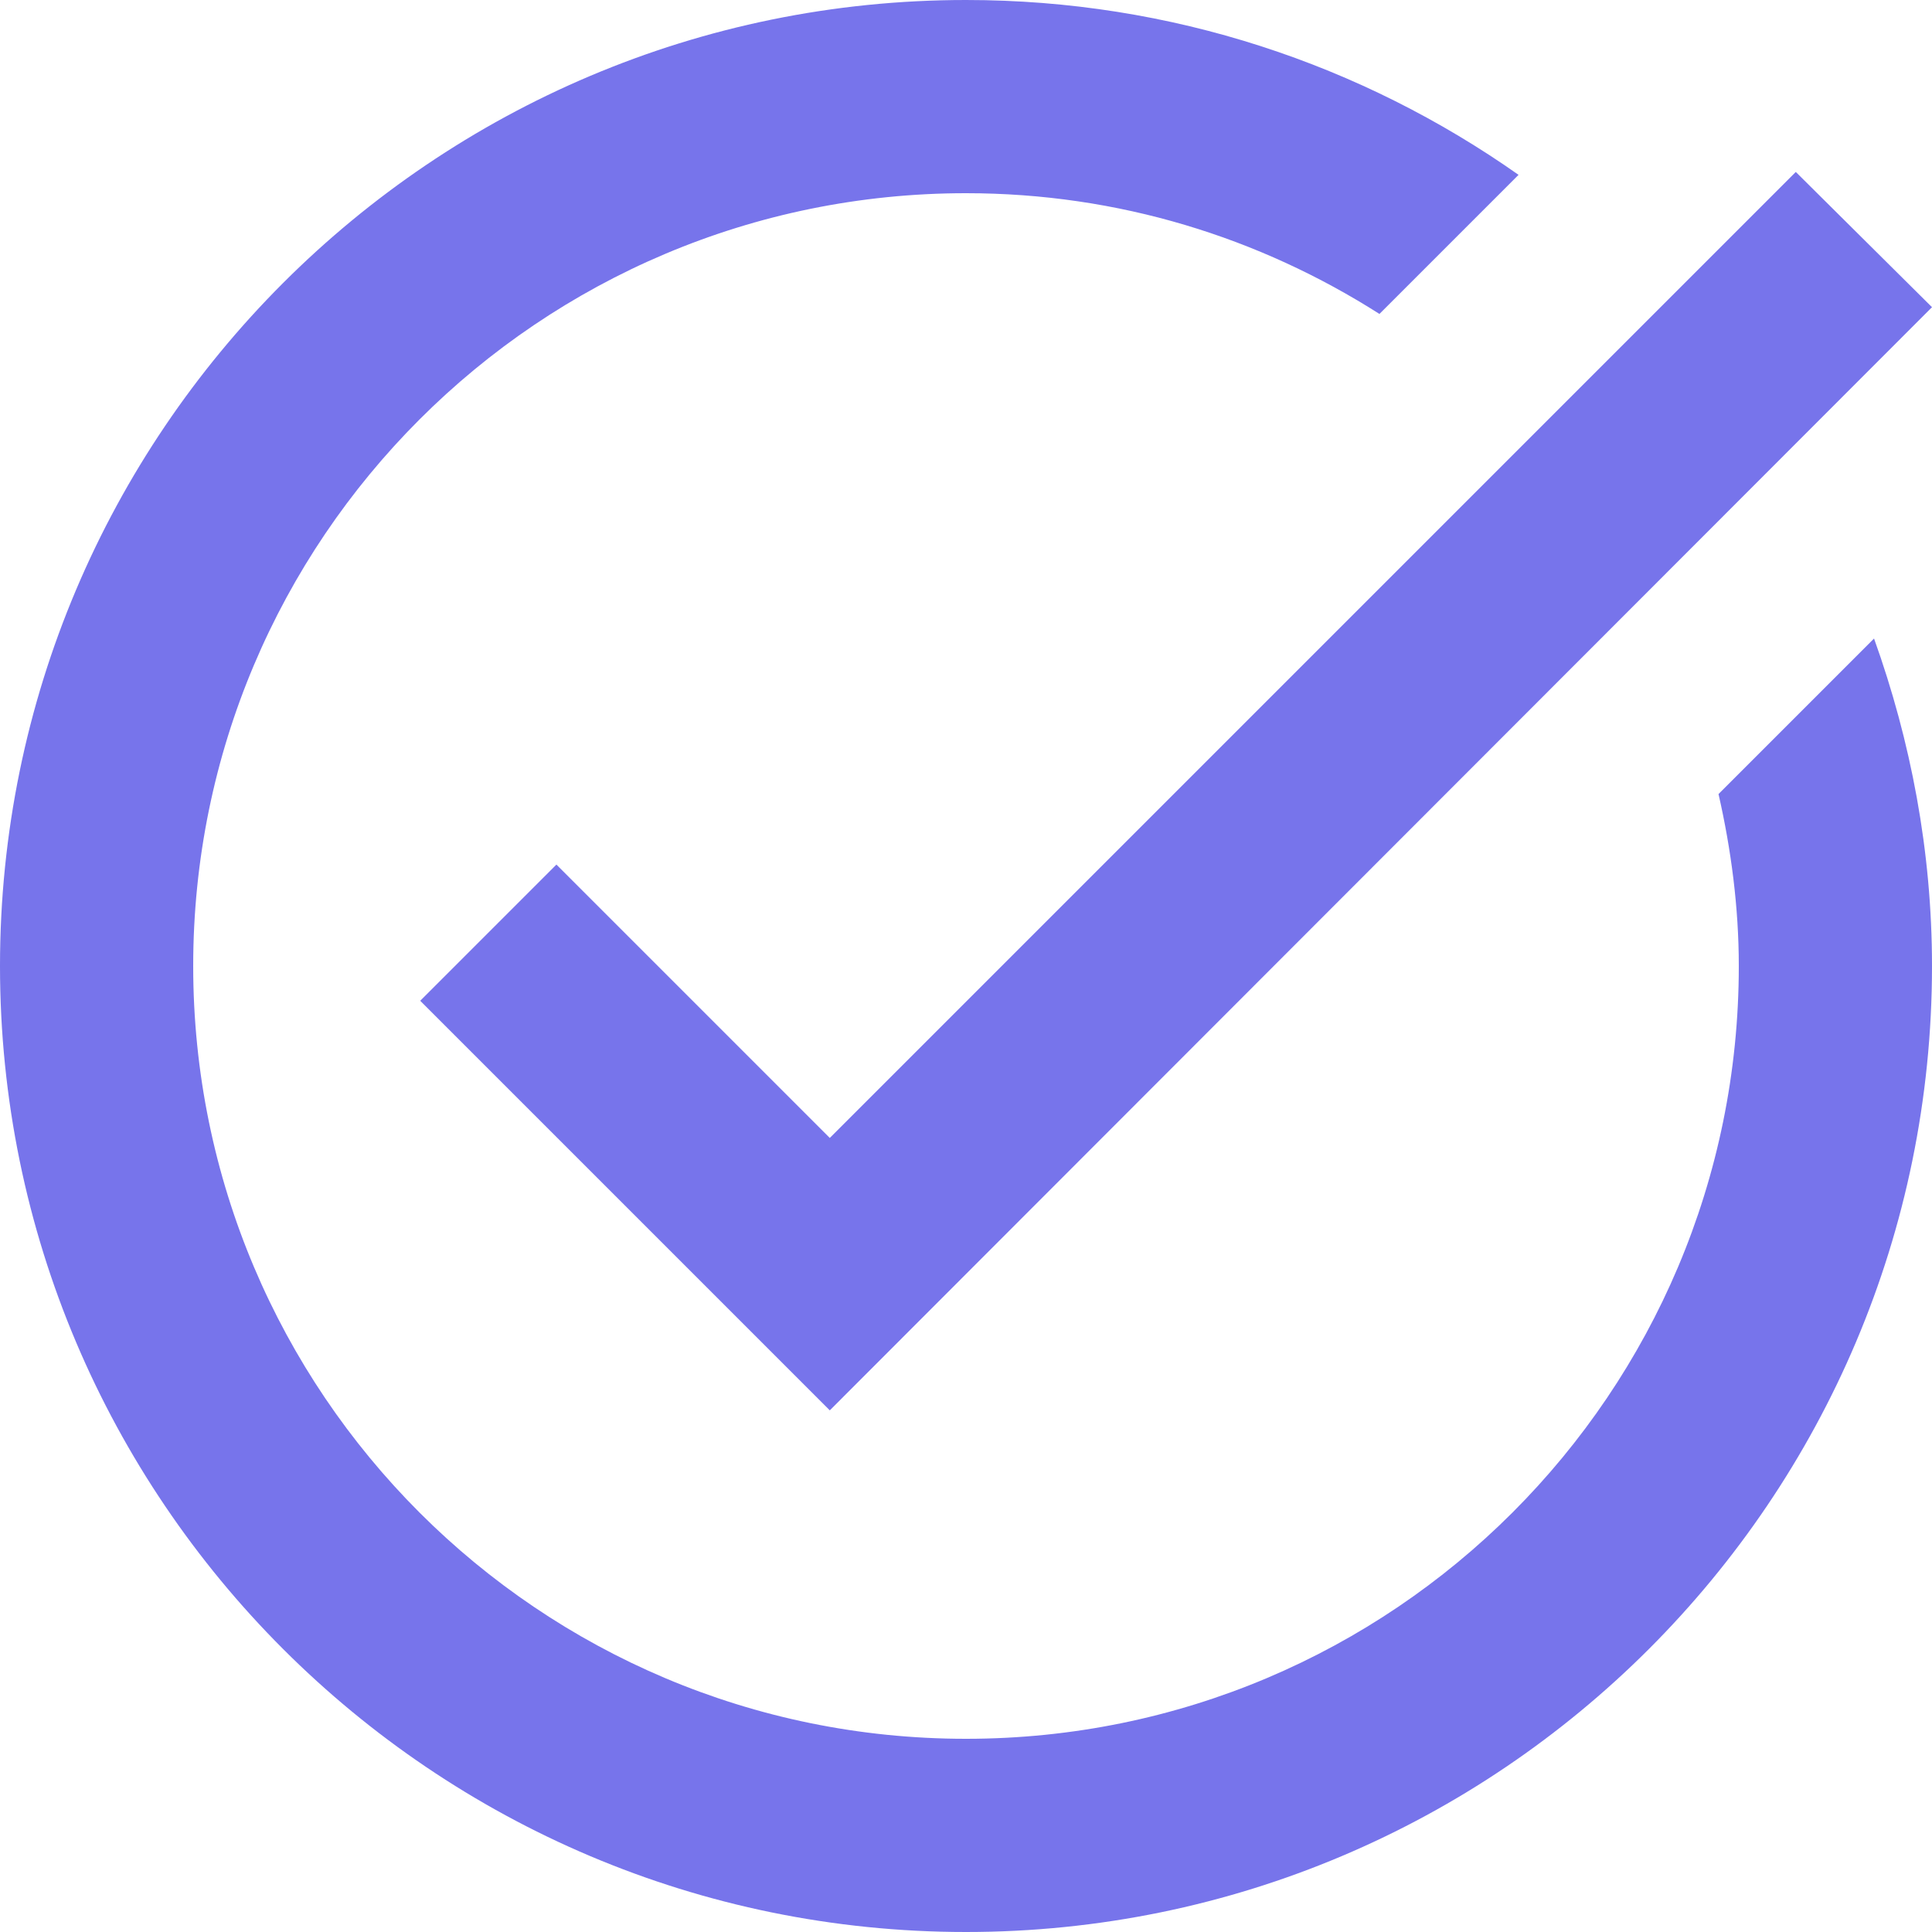
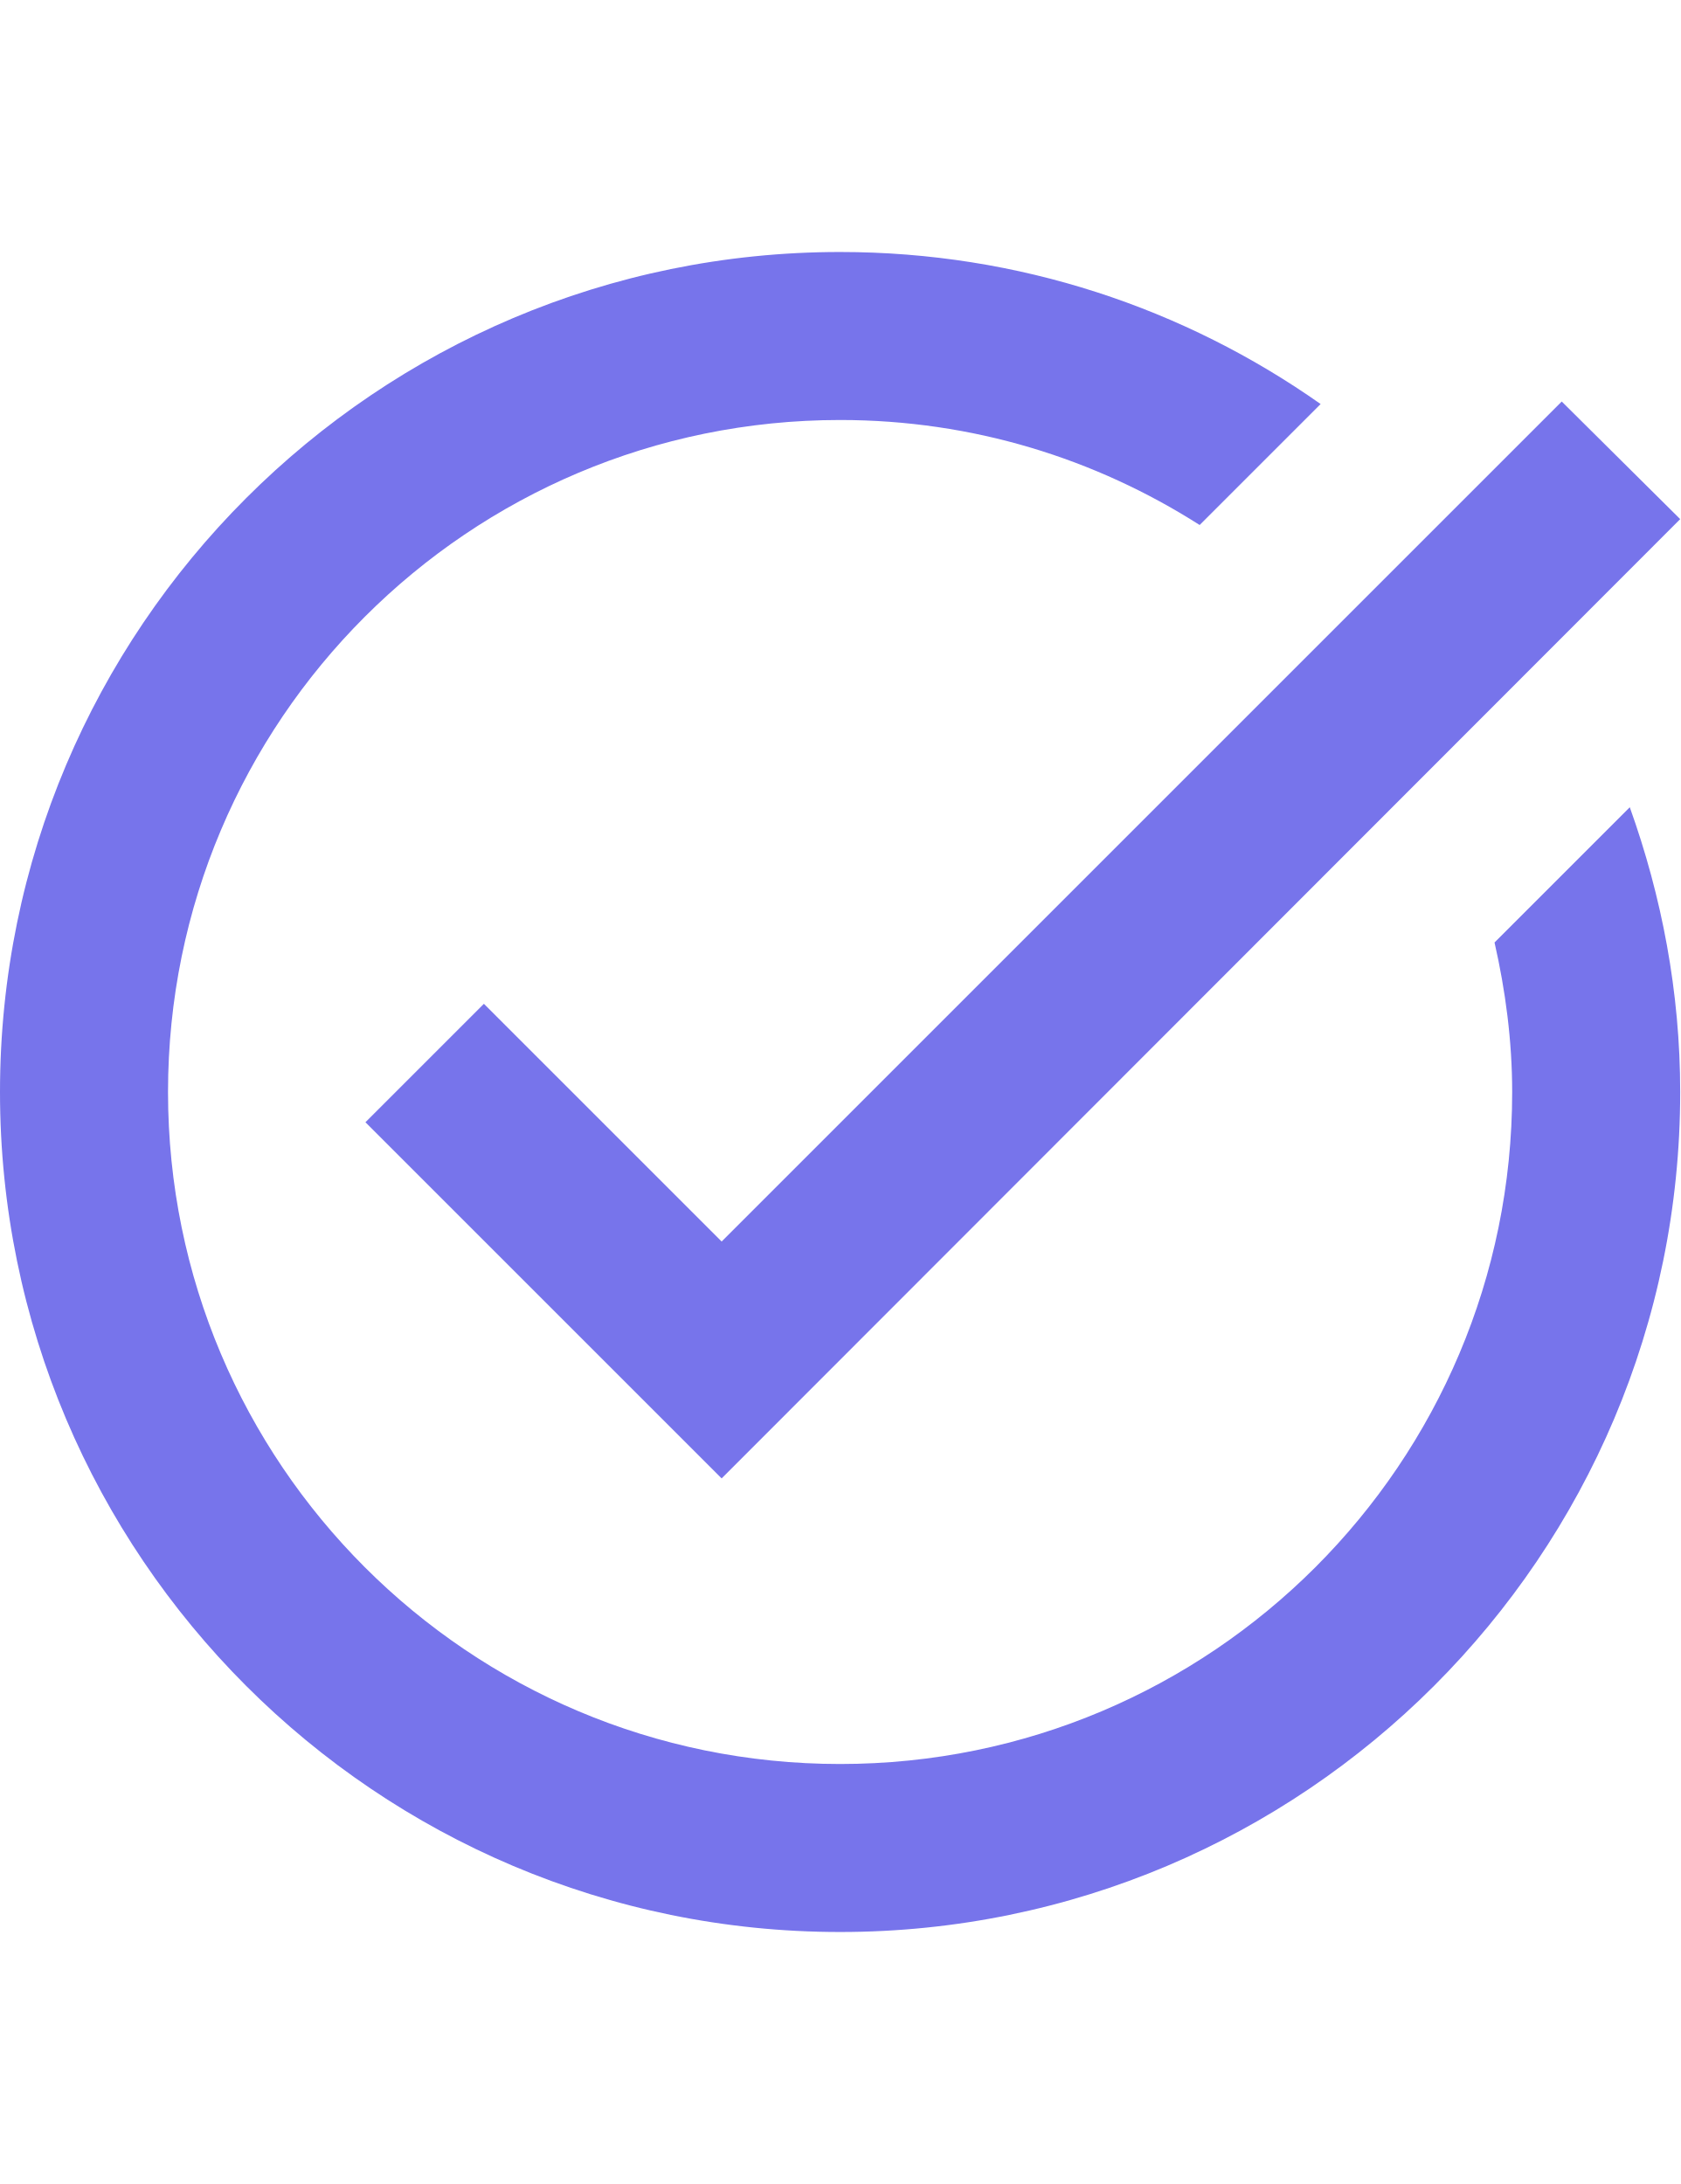
- <svg xmlns="http://www.w3.org/2000/svg" width="20" height="20" viewBox="0 0 20 20" fill="none">
+ <svg xmlns="http://www.w3.org/2000/svg" width="20" height="26" viewBox="0 0 20 20" fill="none">
  <path d="M20 3.18L8.59 14.6L4.35 10.36L5.76 8.95L8.59 11.78L18.59 1.78L20 3.18ZM17.79 8.22C17.92 8.79 18 9.39 18 10C18 14.42 14.42 18 10 18C5.58 18 2 14.42 2 10C2 5.58 5.58 2 10 2C11.58 2 13.04 2.46 14.28 3.25L15.72 1.81C14.1 0.67 12.13 0 10 0C4.48 0 0 4.48 0 10C0 15.52 4.48 20 10 20C15.52 20 20 15.52 20 10C20 8.81 19.78 7.67 19.4 6.61L17.79 8.22Z" fill="#7774EB" />
</svg>
